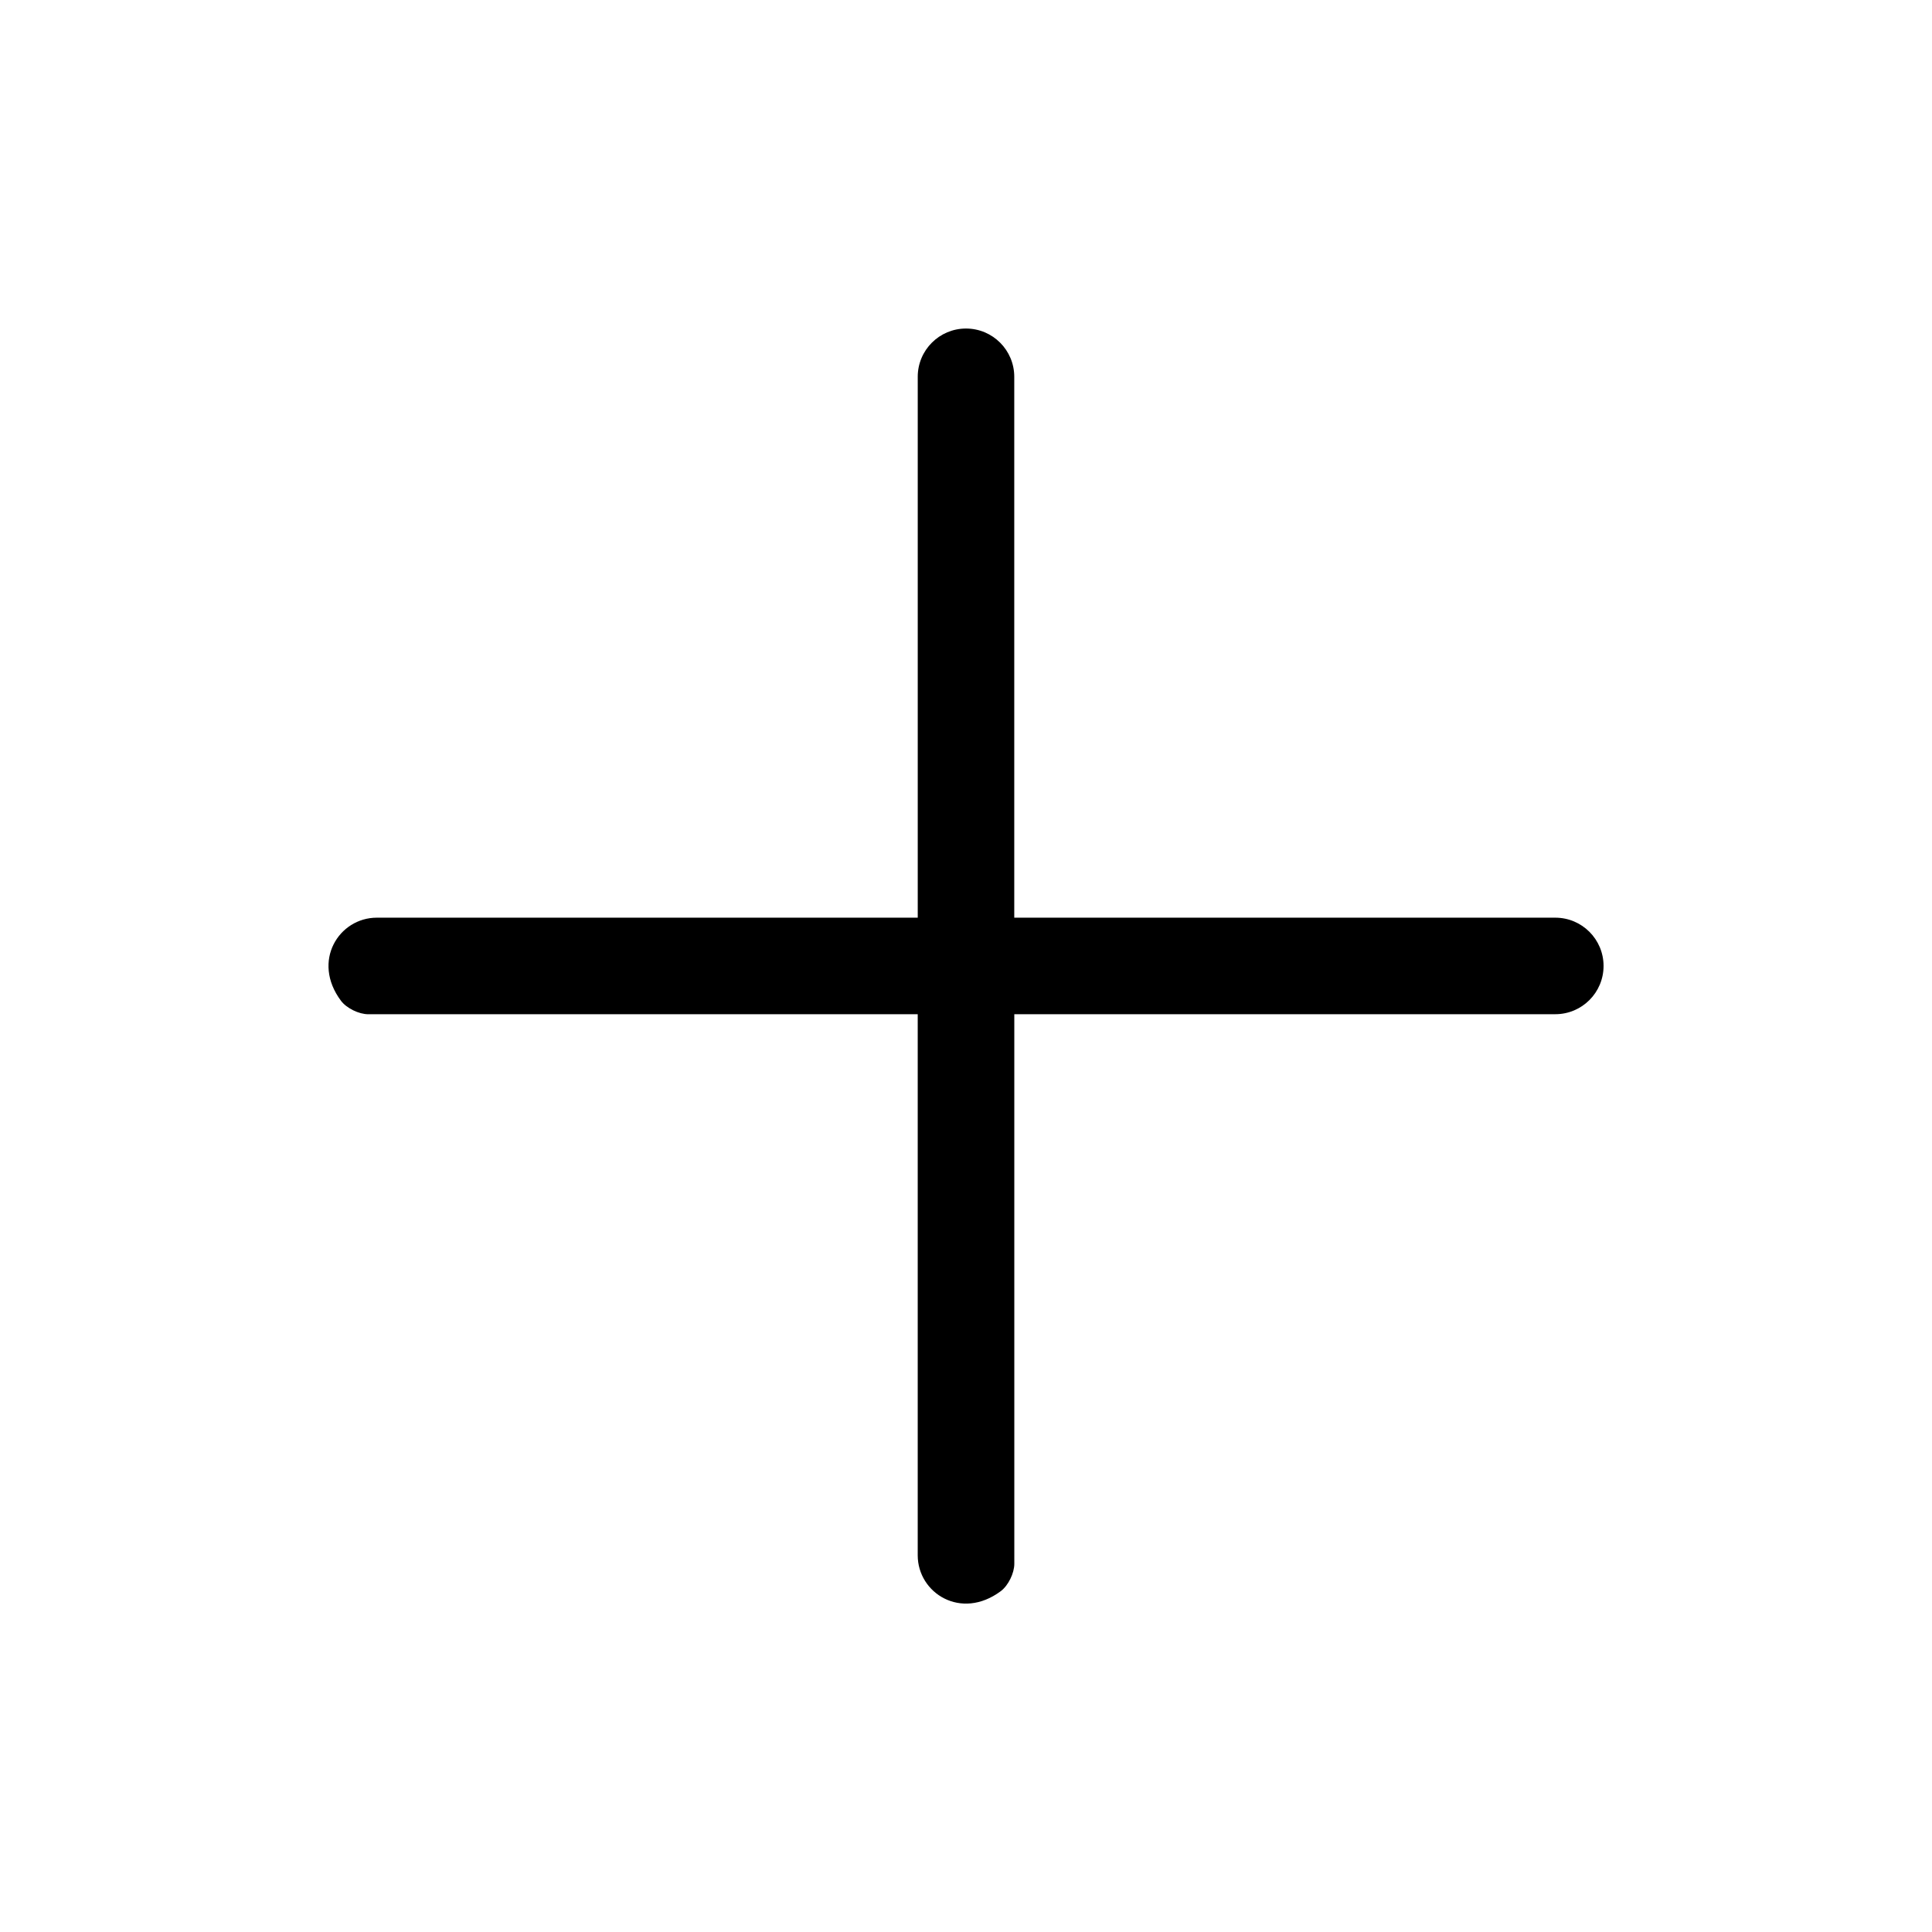
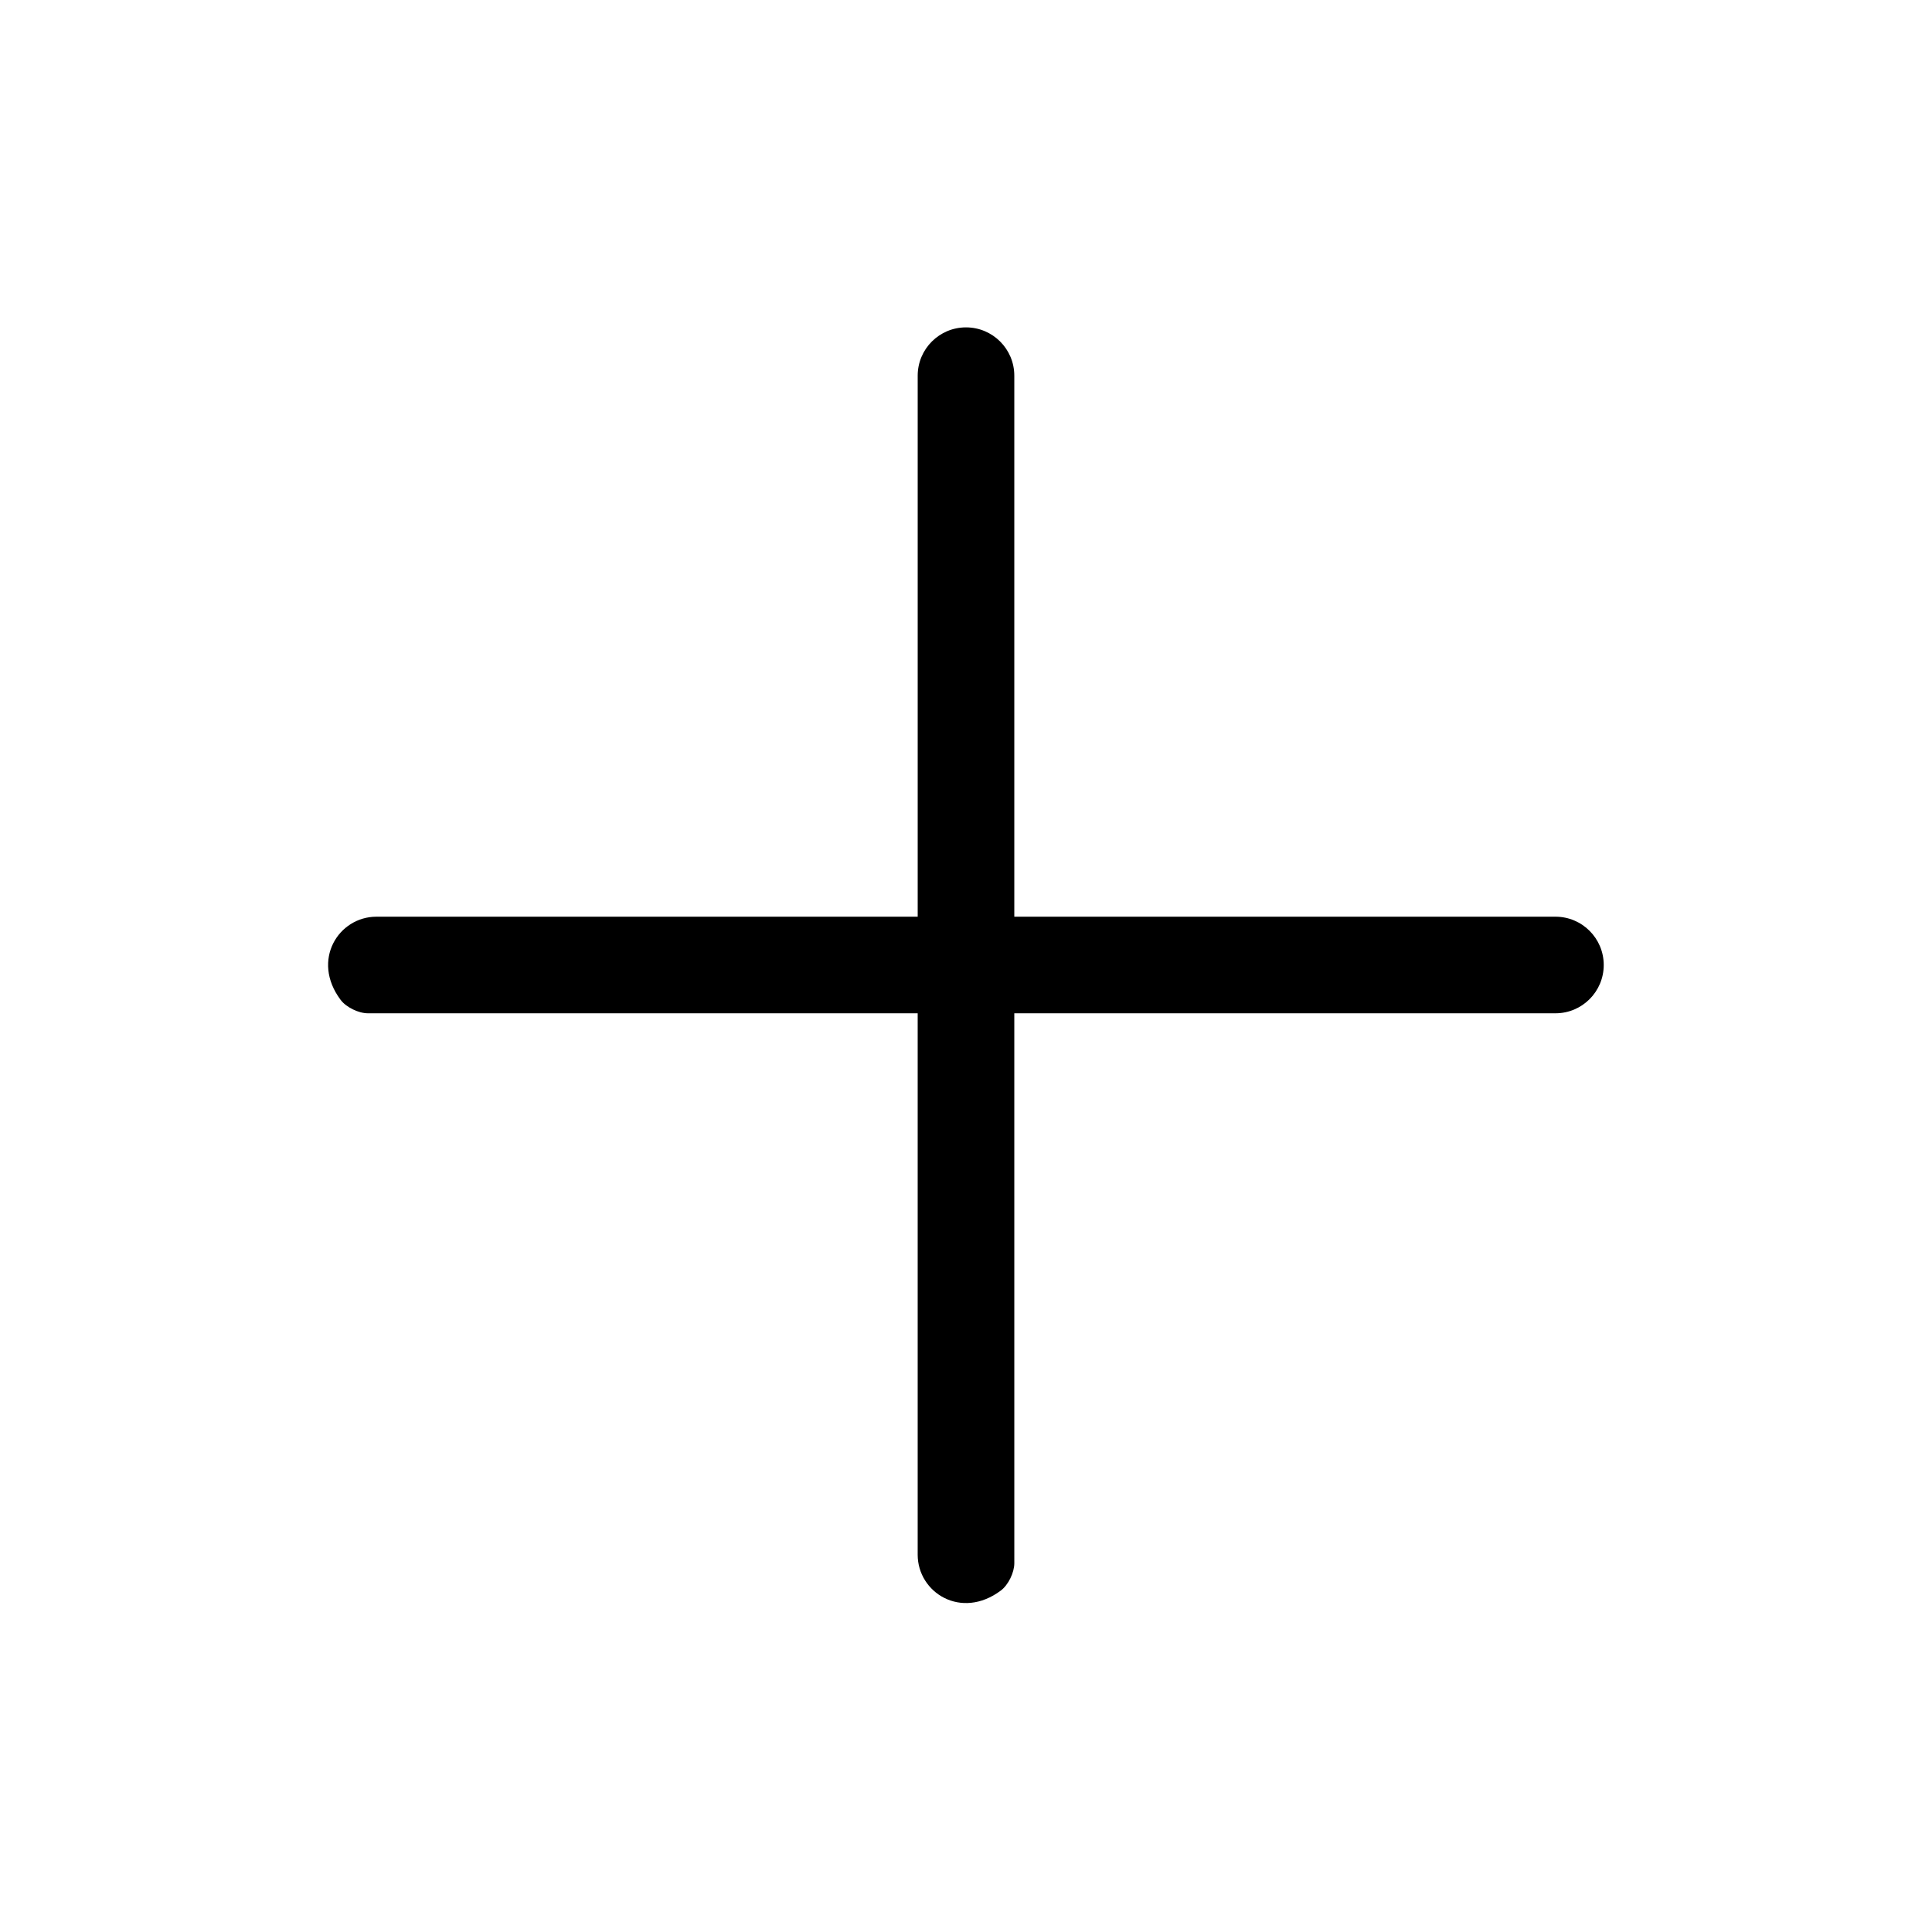
<svg xmlns="http://www.w3.org/2000/svg" id="a" data-name="layer1" viewBox="0 0 1000 1000">
-   <path d="M195.03,474.98h279.99V195.03c0-13.8,11.19-24.98,24.98-24.98h0c13.8,0,24.98,11.18,24.98,24.98v279.96h280.04c13.8,0,24.98,11.19,24.98,24.98h0c0,13.8-11.18,24.98-24.98,24.98h-280.02s.01,284.46.01,284.46c0,4.84-3.12,11.26-7,14.16-20.54,15.33-43,1.01-43-18.55v-280.05H190.64c-4.84.01-11.26-3.1-14.16-6.98-15.33-20.54-1.01-43,18.55-43Z" />
+   <path d="M194.84,474.48h280.16V194.44c0-13.8,11.19-24.99,25-24.99h0c13.81,0,25,11.19,25,24.99v280.04h280.1c13.8,0,24.99,11.19,24.99,25h0c0,13.81-11.19,25-24.99,25h-280.1s.01,284.63.01,284.63c0,4.85-3.12,11.27-7,14.17-20.54,15.34-43.02,1.02-43.02-18.56v-280.24H190.45c-4.85.01-11.27-3.1-14.17-6.98-15.34-20.54-1.02-43.02,18.56-43.02Z" />
</svg>
